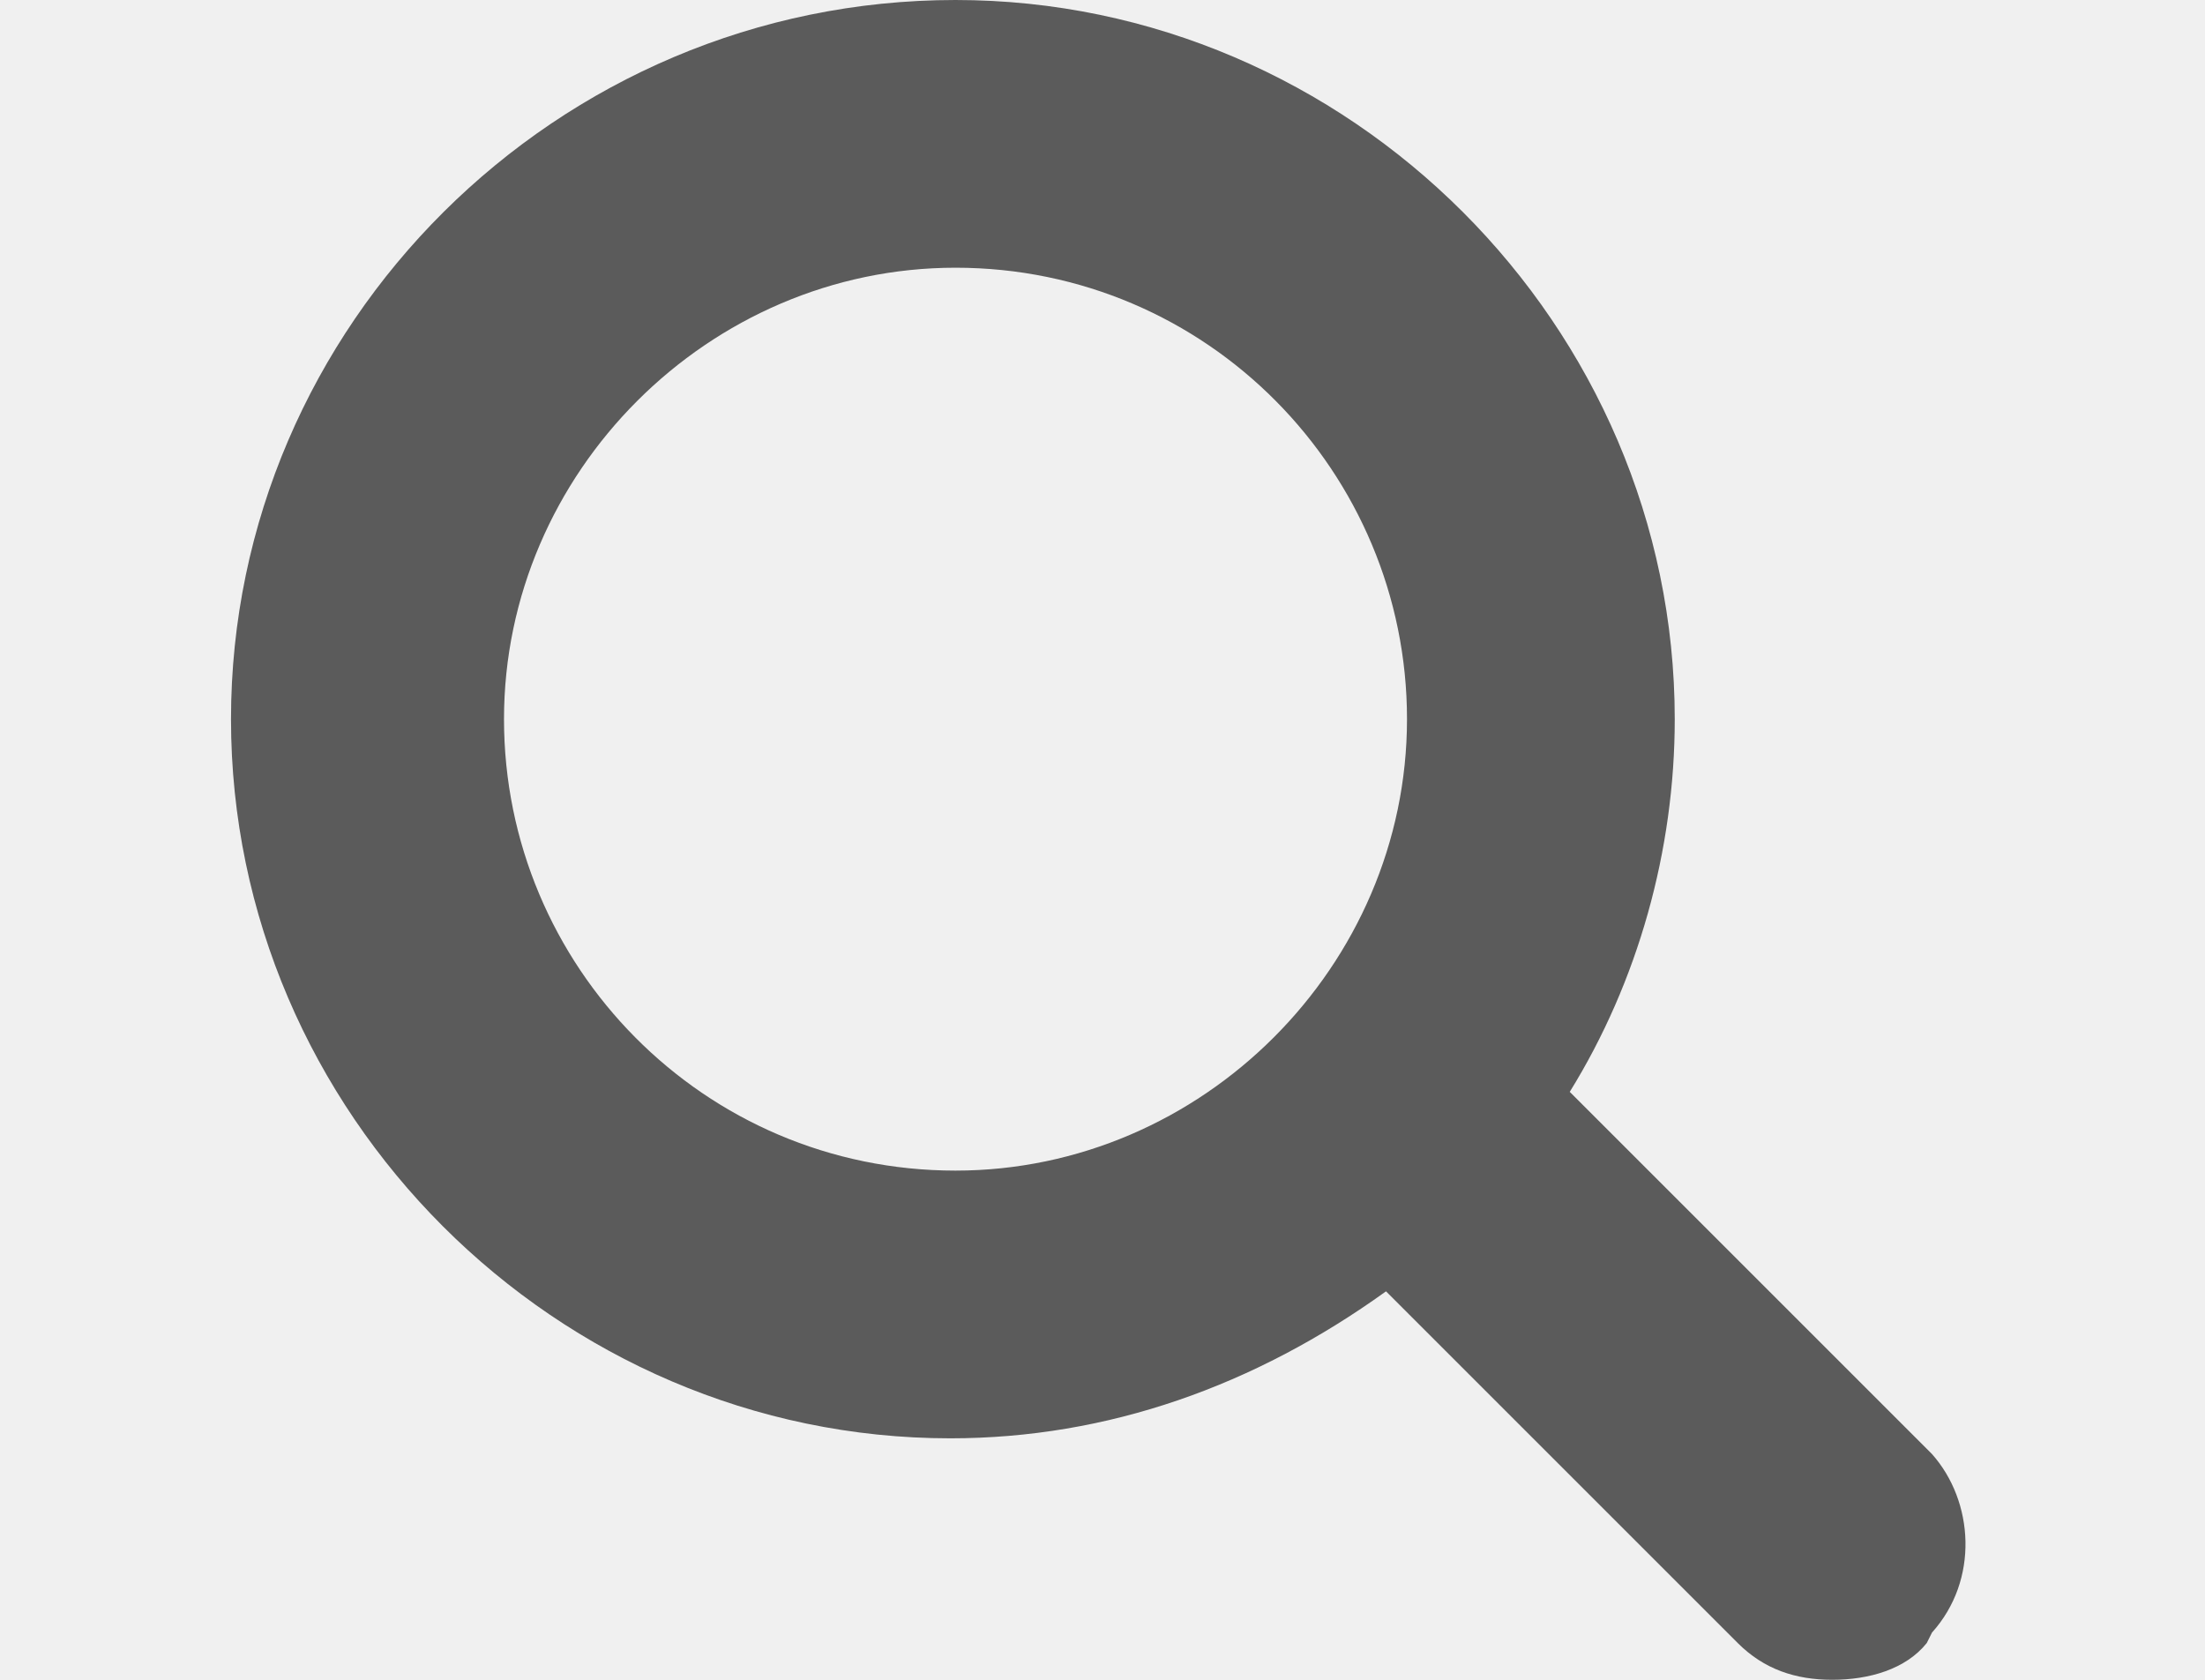
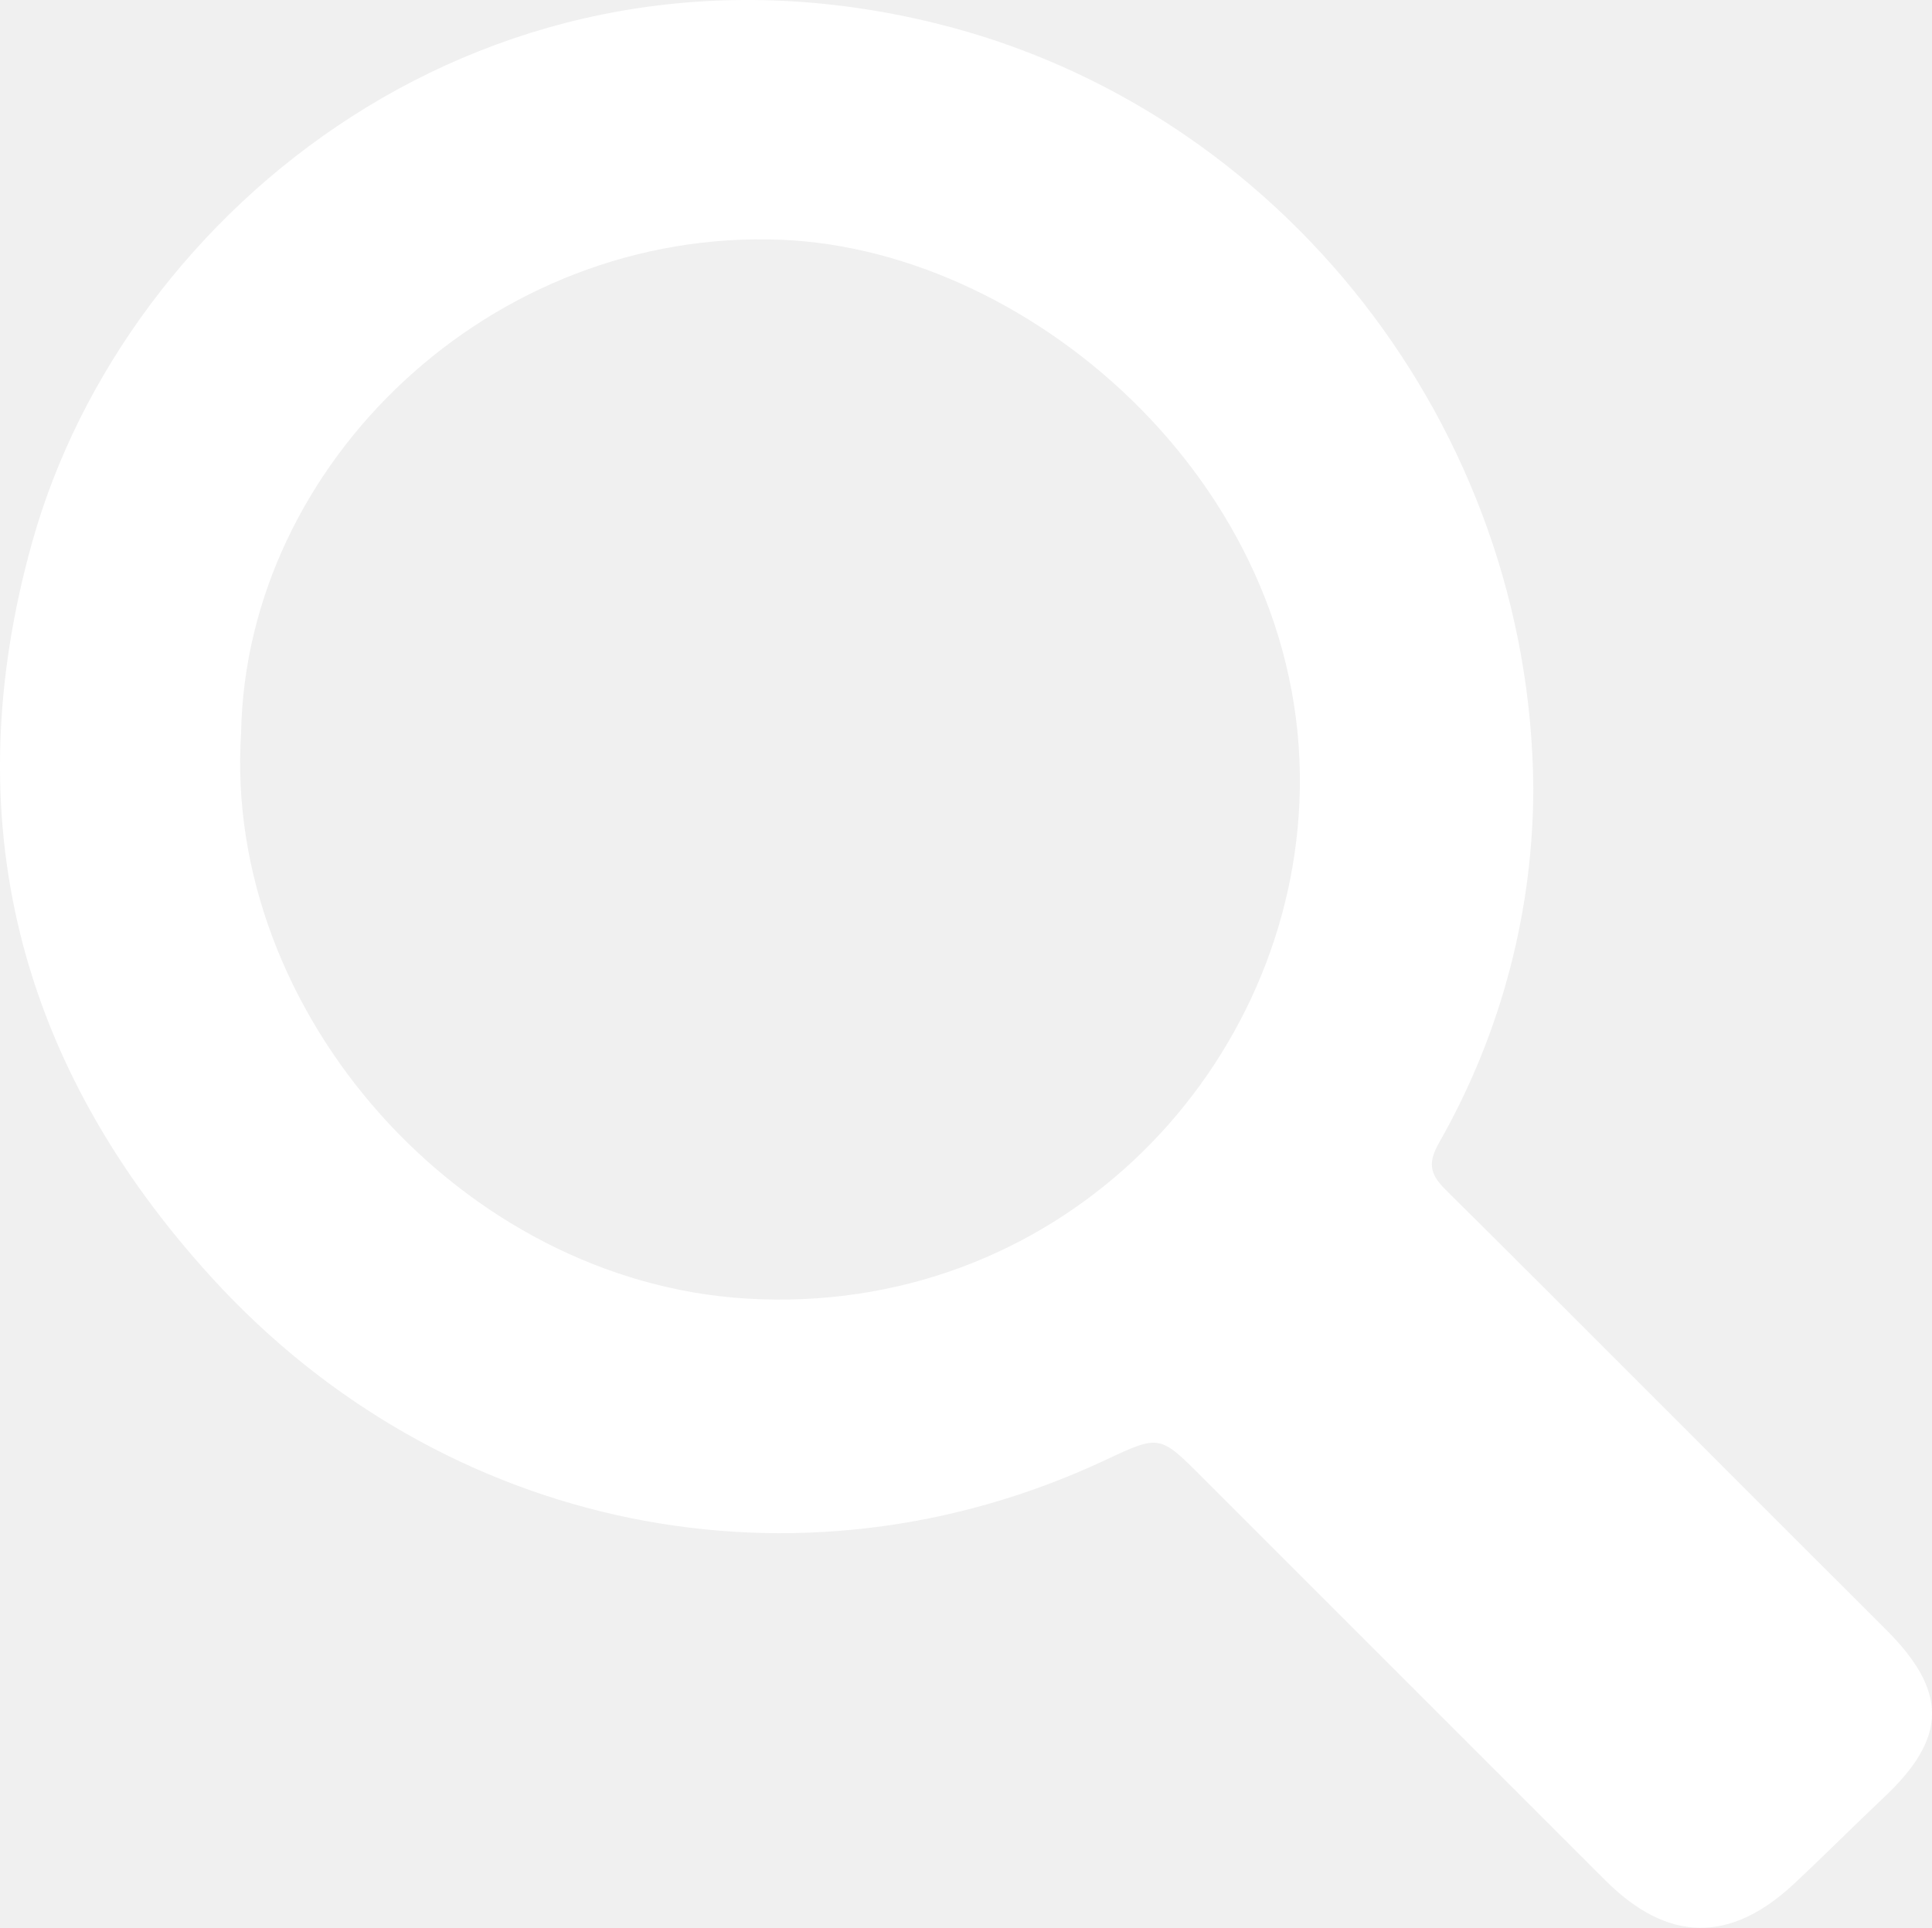
- <svg xmlns="http://www.w3.org/2000/svg" id="Layer_1" viewBox="0 0 42 32">
-   <style>.st0{fill:#5b5b5b}</style>
-   <path class="st0" d="M36.8 27.7l-6.9-6.9c1.3-2.1 2-4.6 2-7.1C31.9 6.2 25.7 0 18.2 0 10.6 0 4.4 6.2 4.4 13.7s6.2 13.7 13.7 13.7c3 0 5.8-1 8.3-2.8l6.7 6.7c.5.5 1.1.7 1.8.7s1.4-.2 1.8-.7l.1-.2c.9-1 .8-2.5 0-3.4zm-18.6-5.4c-4.8 0-8.6-3.9-8.6-8.6s3.9-8.6 8.6-8.6c4.8 0 8.6 3.9 8.6 8.6s-3.9 8.6-8.6 8.6z" />
+ <svg xmlns="http://www.w3.org/2000/svg" version="1.1" id="Layer_1" x="0px" y="0px" width="34.072px" height="34px" viewBox="0 0 34.072 34" enable-background="new 0 0 34.072 34" xml:space="preserve">
+   <path fill="#FFFFFF" d="M27.041,13.91c-0.004,2.075-0.522,4.239-1.658,6.237c-0.196,0.345-0.182,0.546,0.106,0.831  c2.597,2.576,5.173,5.174,7.765,7.756c1.094,1.09,1.096,1.905-0.024,2.961c-0.535,0.505-1.054,1.027-1.591,1.529  c-1.13,1.057-2.234,1.033-3.327-0.06c-2.37-2.37-4.741-4.741-7.111-7.111c-0.751-0.751-0.751-0.751-1.71-0.301  c-5.415,2.537-11.669,1.255-15.746-3.207c-3.436-3.761-4.546-8.117-3.171-13.005C2.222,3.681,8.645-1.532,16.518,0.415  C22.595,1.919,26.996,7.539,27.041,13.91z M4.252,12.922c-0.322,4.947,3.903,9.682,8.919,9.981c5.413,0.323,9.531-3.909,9.745-8.746  c0.241-5.438-4.63-9.741-9.129-9.928C8.676,4.017,4.341,8.159,4.252,12.922z" />
</svg>
